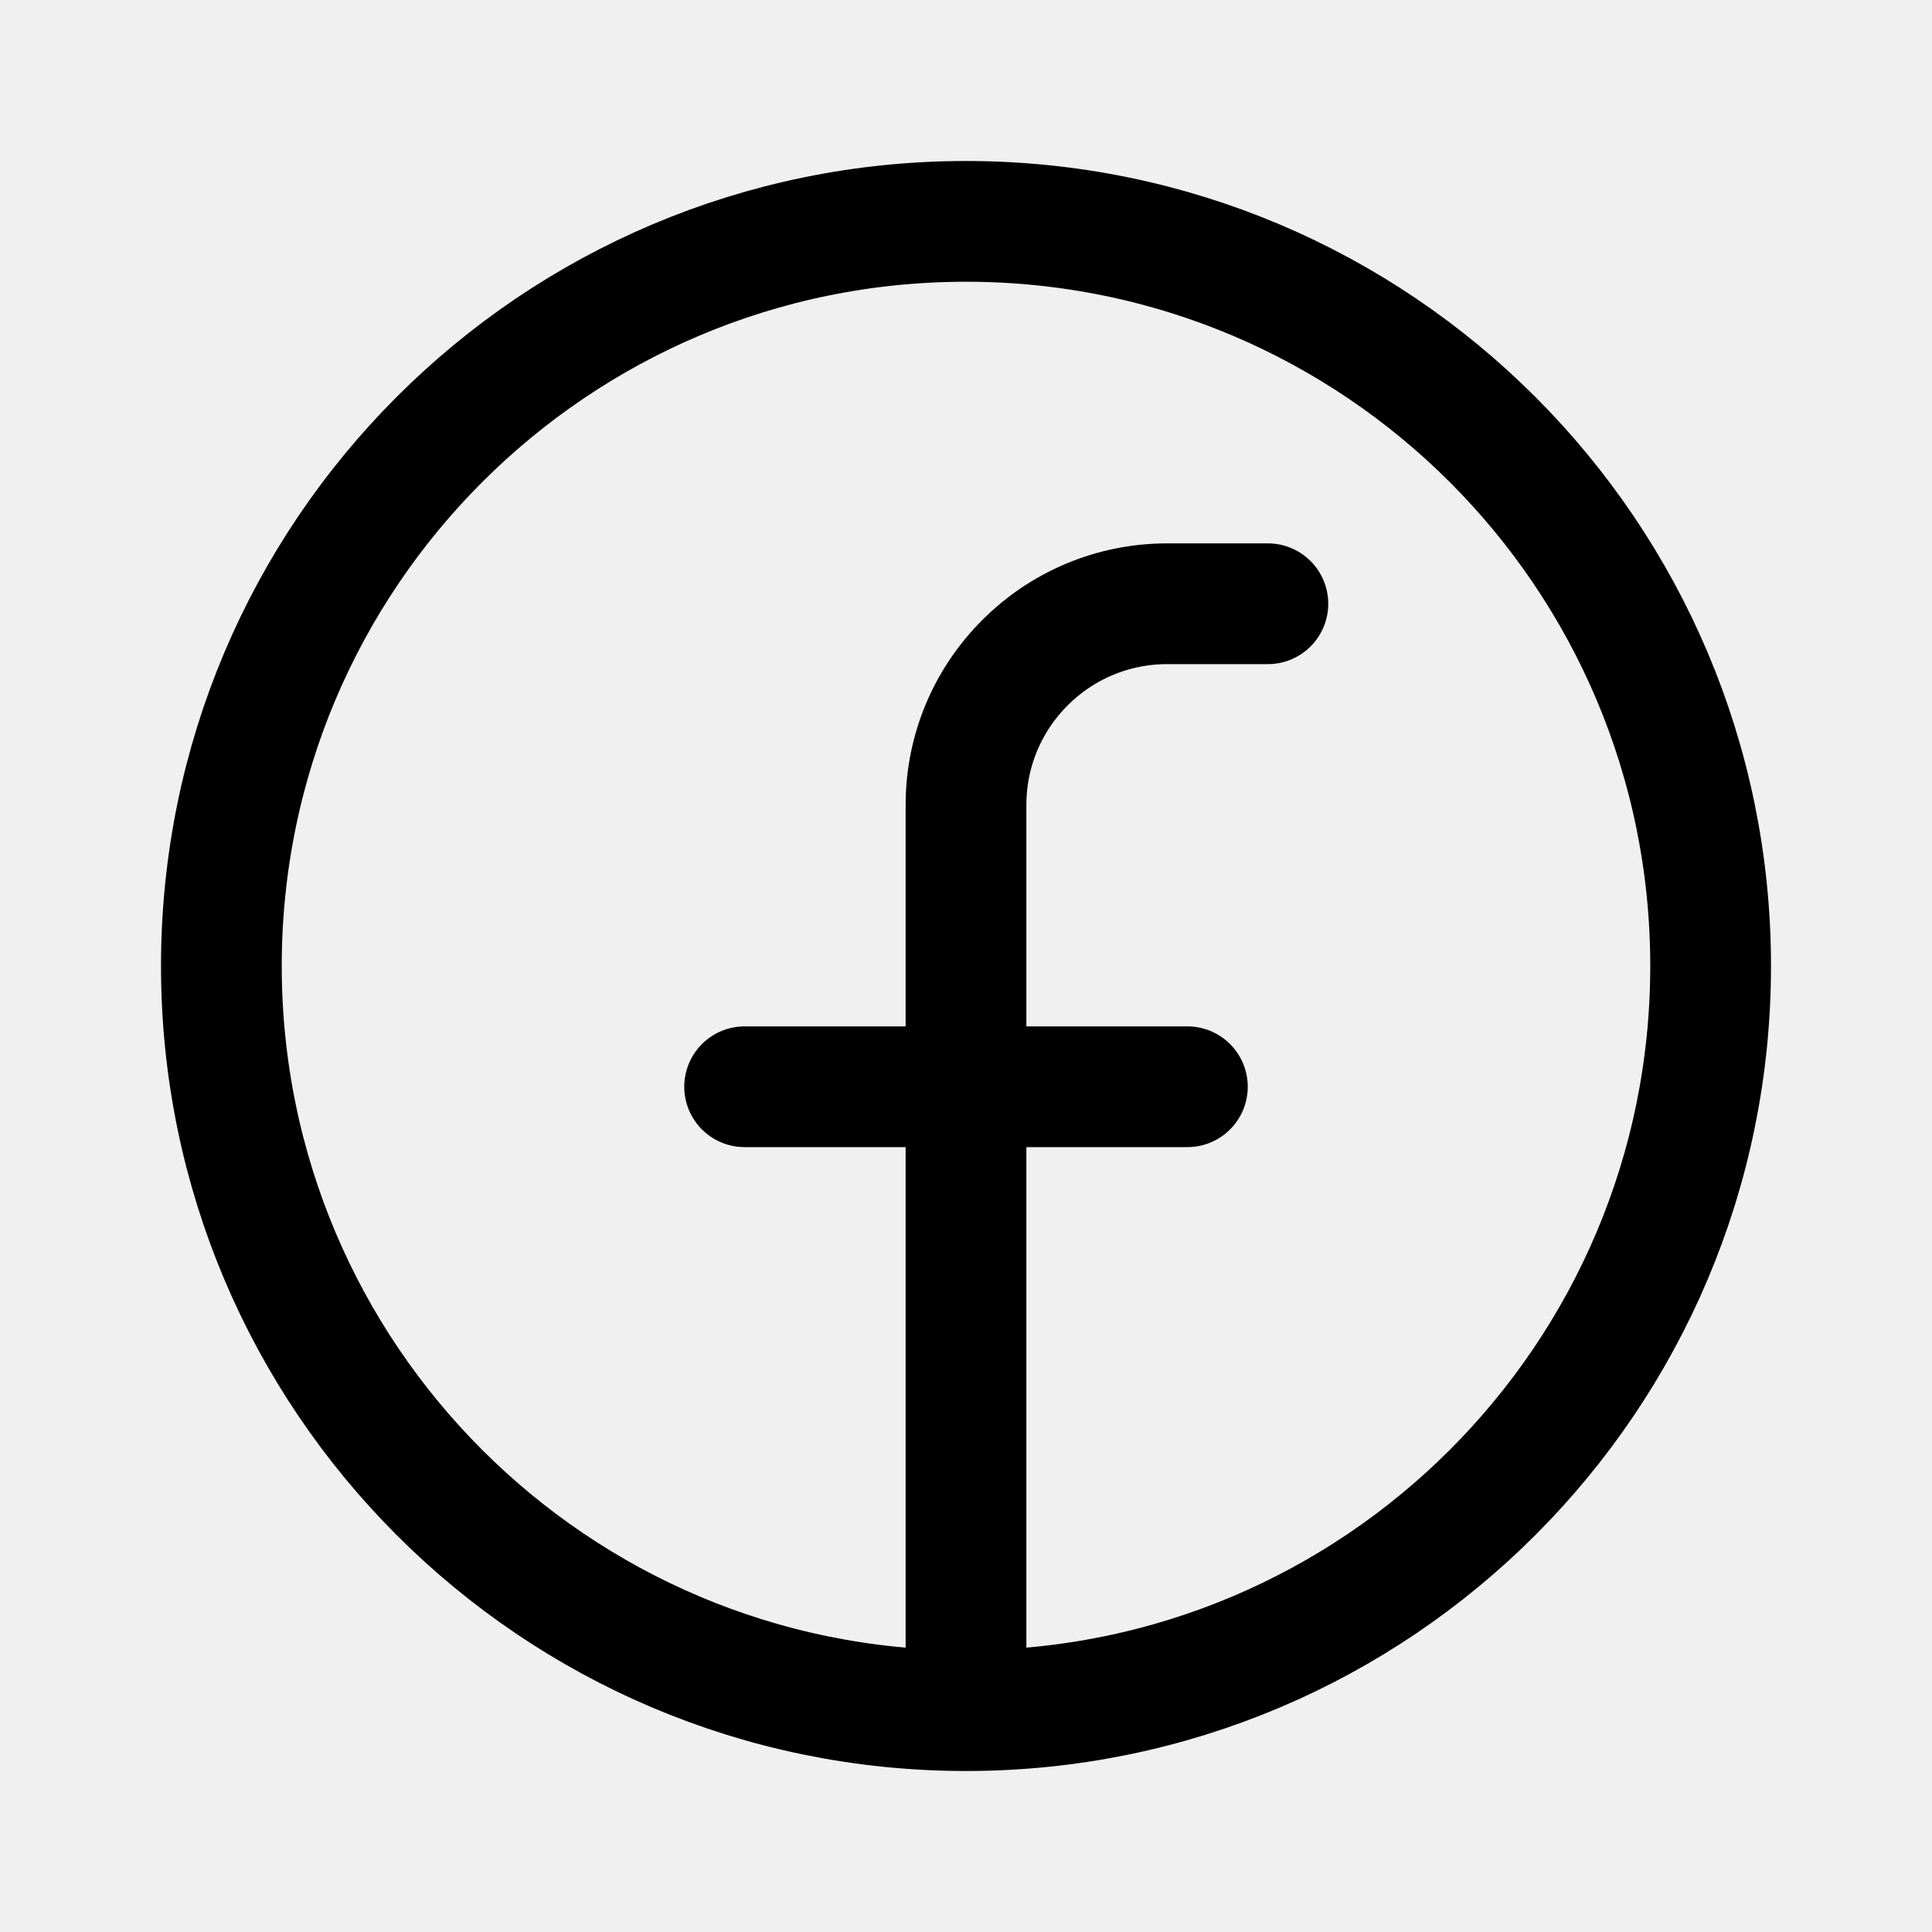
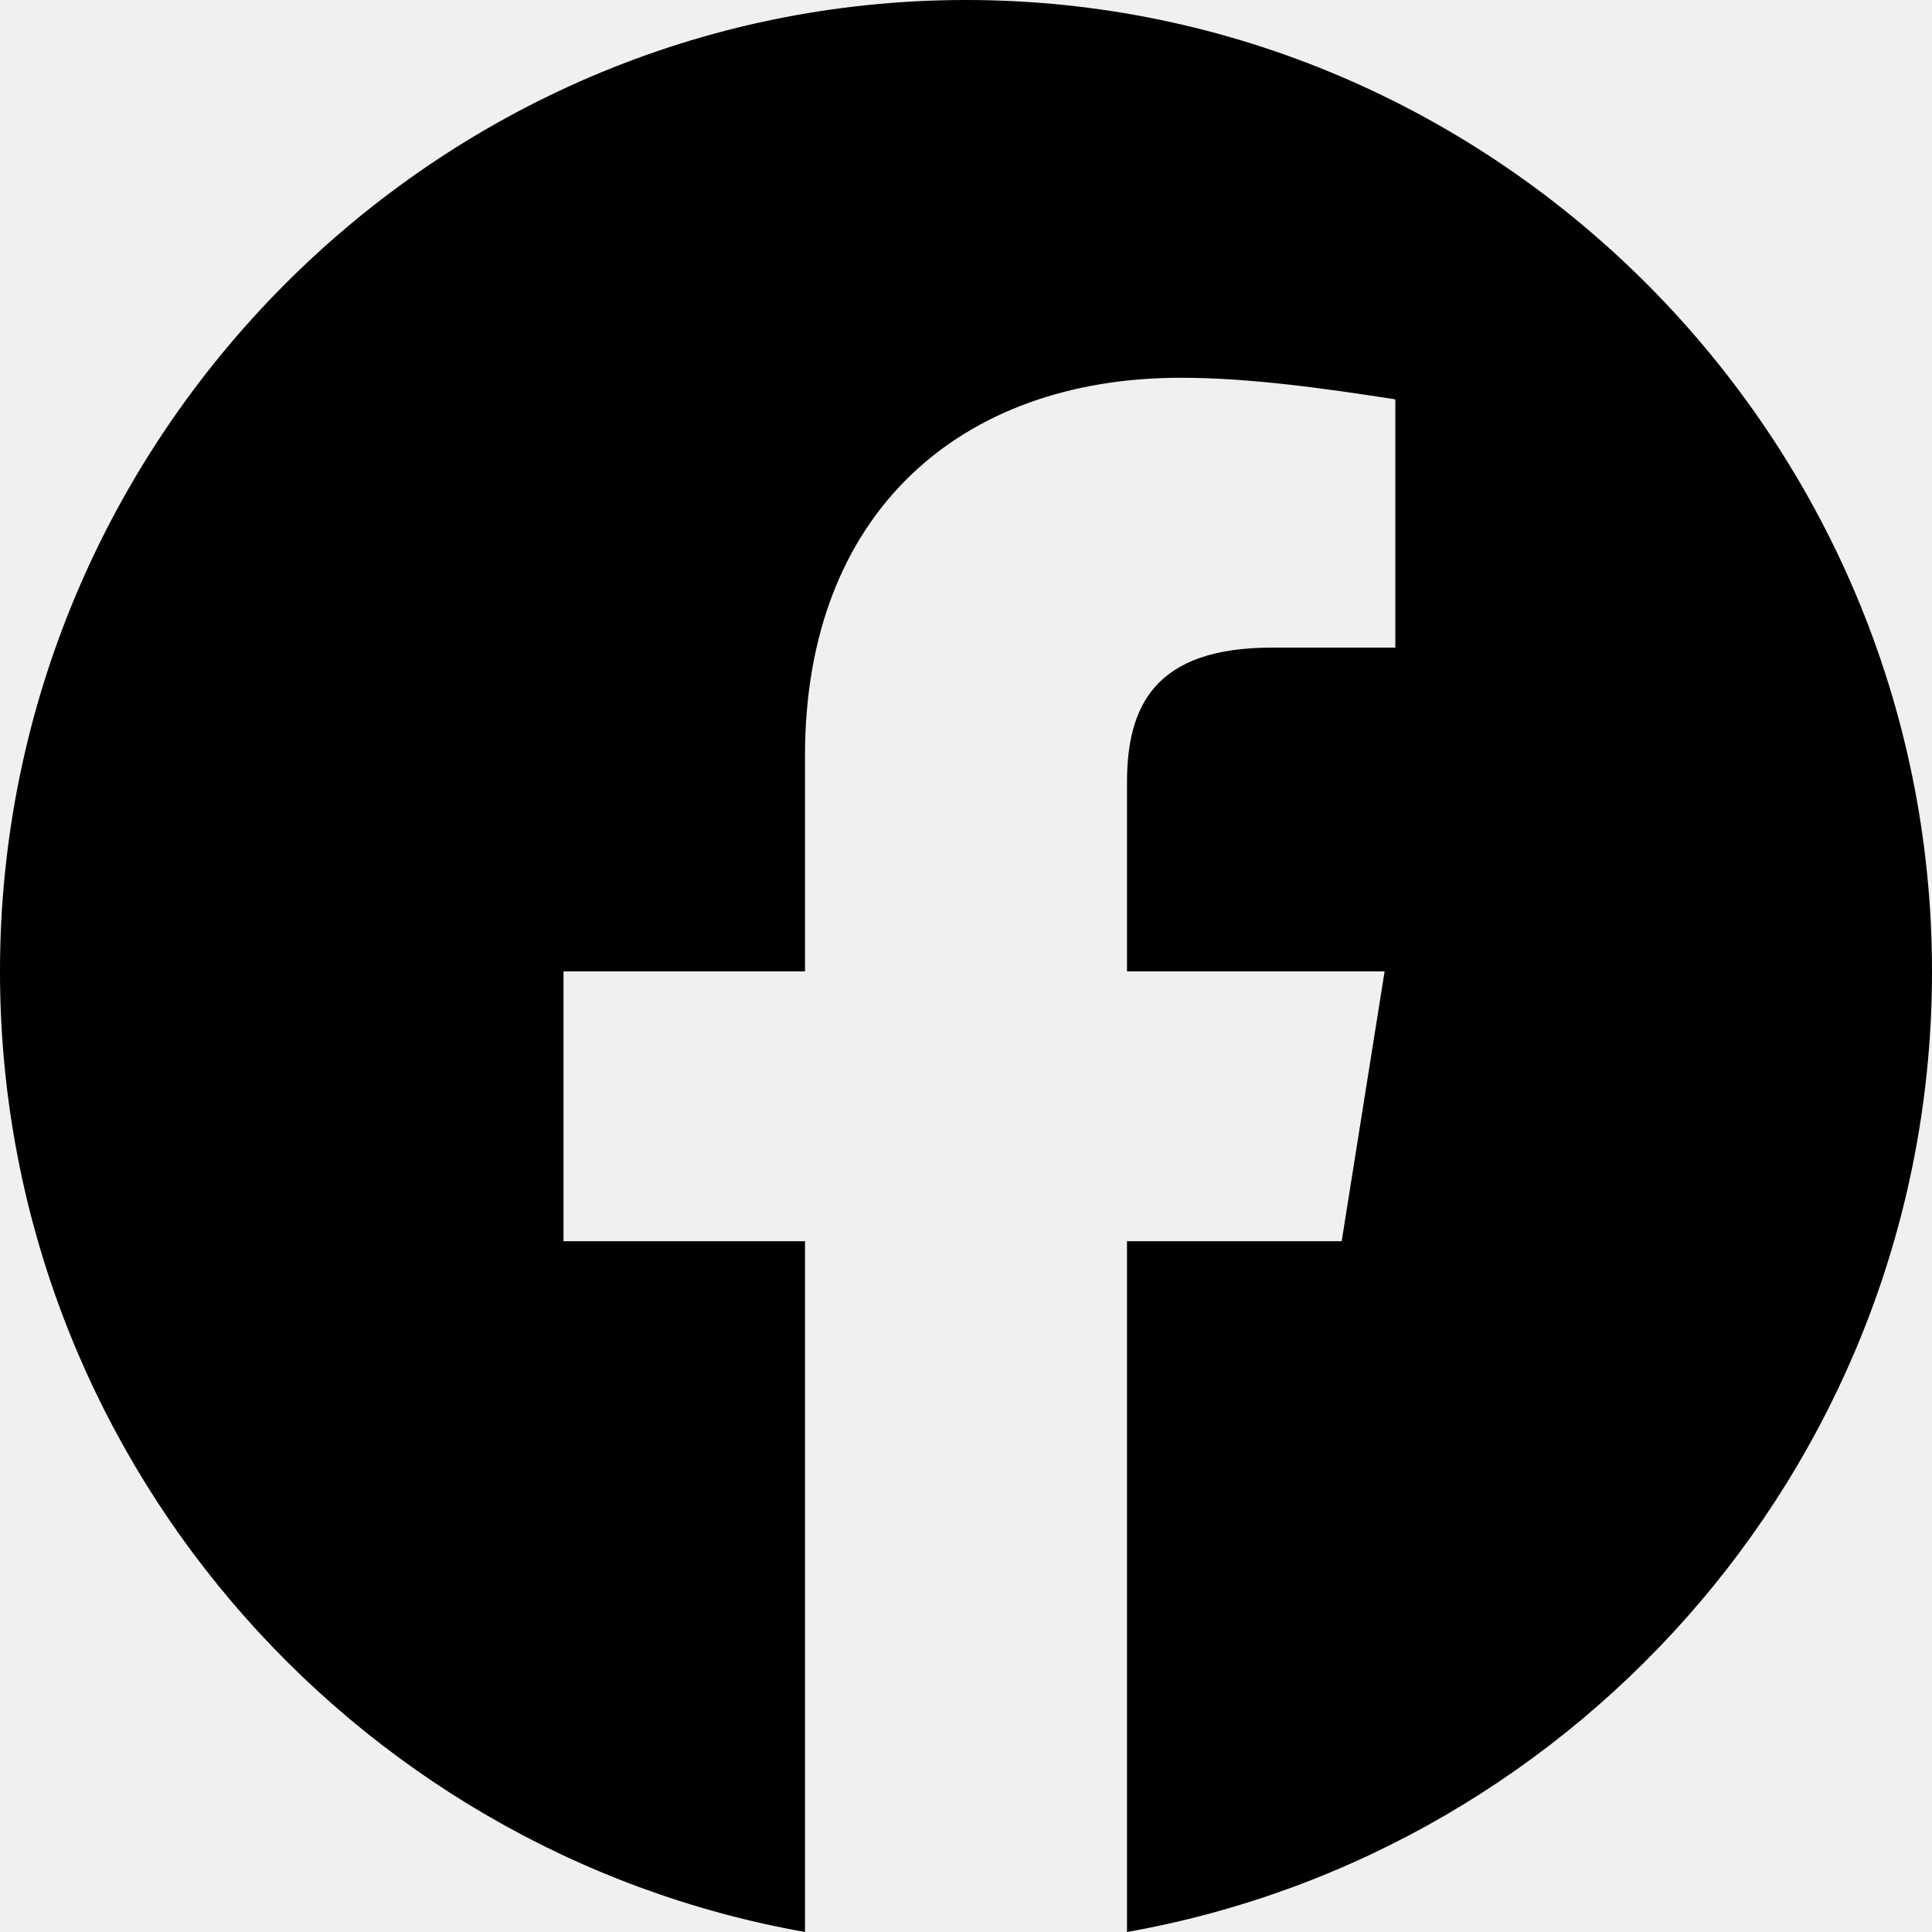
- <svg xmlns="http://www.w3.org/2000/svg" width="192" height="192" fill="none" viewBox="0 0 192 192">
-   <path stroke="#000" stroke-linecap="round" stroke-width="12" d="M96 170c40.869 0 74-33.131 74-74s-33.131-74-74-74-74 33.13-74 74 33.13 74 74 74zv-62m30-48h-10a20 20 0 0 0-20 20v28H74m22 0h22" />
+ <svg xmlns="http://www.w3.org/2000/svg" width="192" height="192" viewBox="0 0 192 192" fill="none">
+   <g clip-path="url(#clip0_0_3)">
+     <path d="M0 96.536C0 144.268 34.667 183.956 80 192V123.352H56V96.536H80V75.084C80 50.95 95.466 37.542 117.334 37.542C124.267 37.542 131.733 38.614 138.666 39.687V64.358H126.4C114.666 64.358 112 70.257 112 77.766V96.536H137.6L133.334 123.352H112V192C157.334 183.956 192 144.268 192 96.536C192 43.441 148.8 0 96 0C43.2 0 0 43.441 0 96.536Z" fill="black" />
+   </g>
+   <defs>
+     <clipPath id="clip0_0_3">
+       <rect width="192" height="192" fill="white" />
+     </clipPath>
+   </defs>
</svg>
